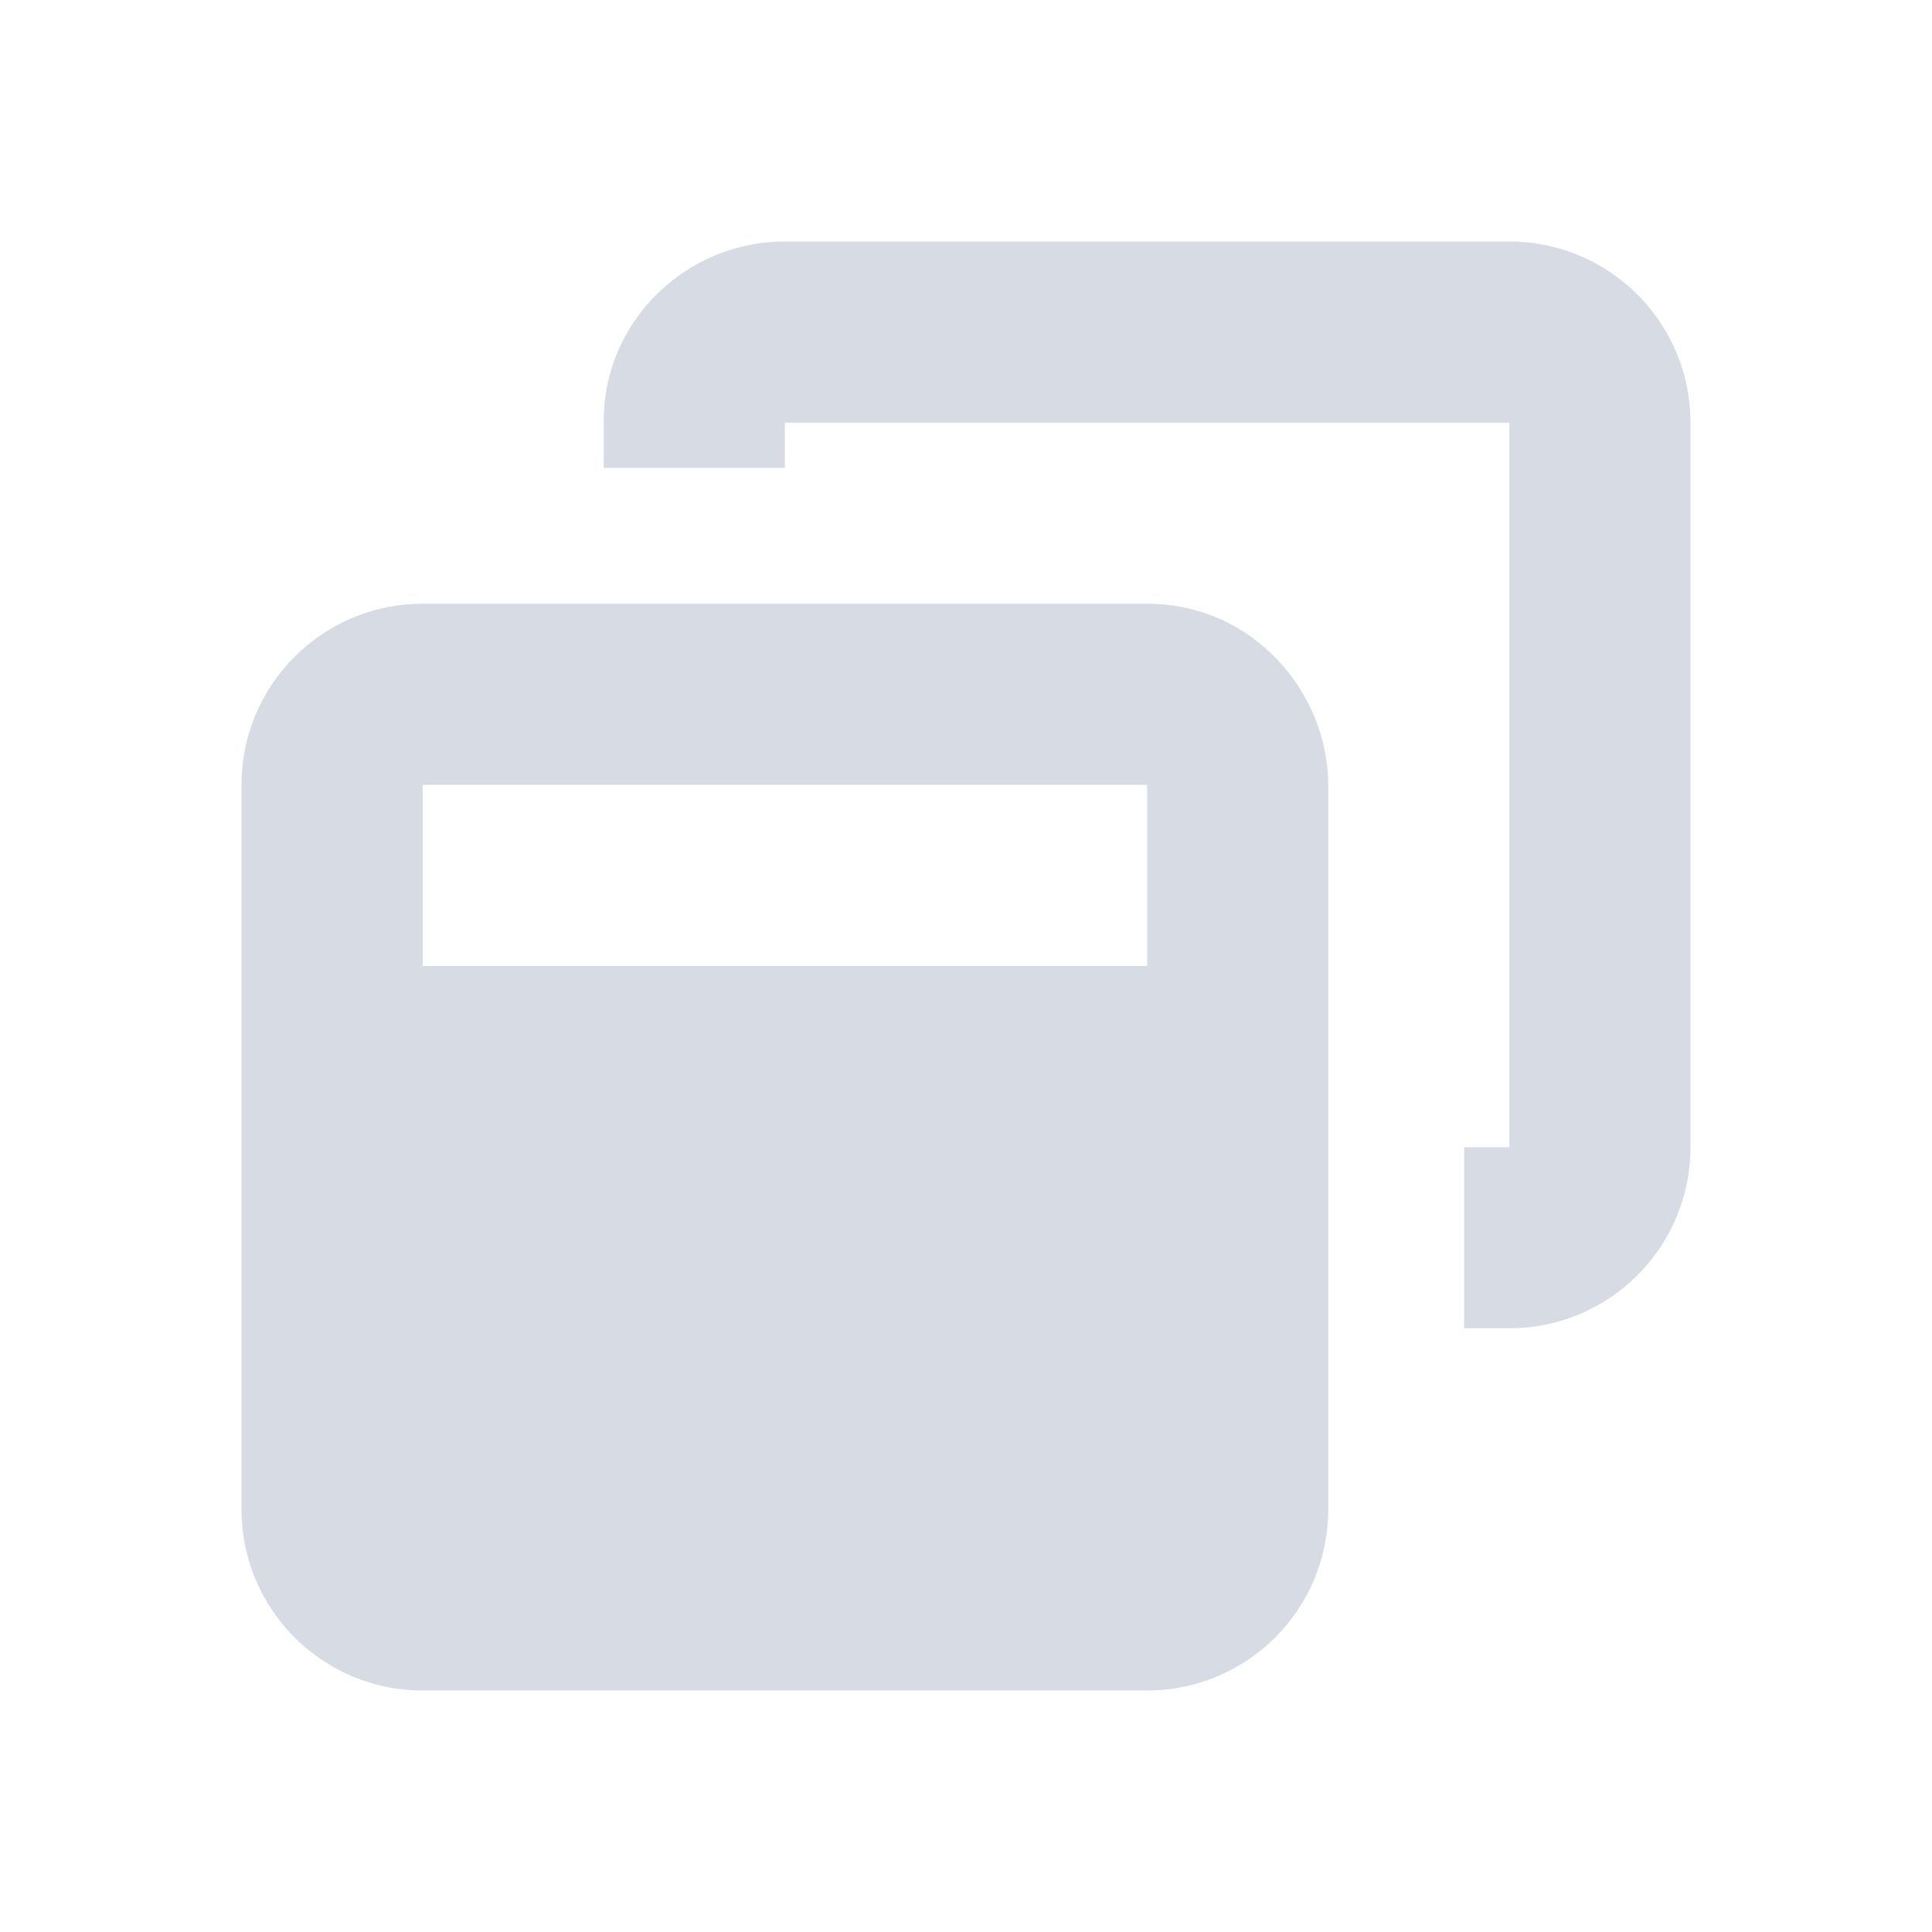
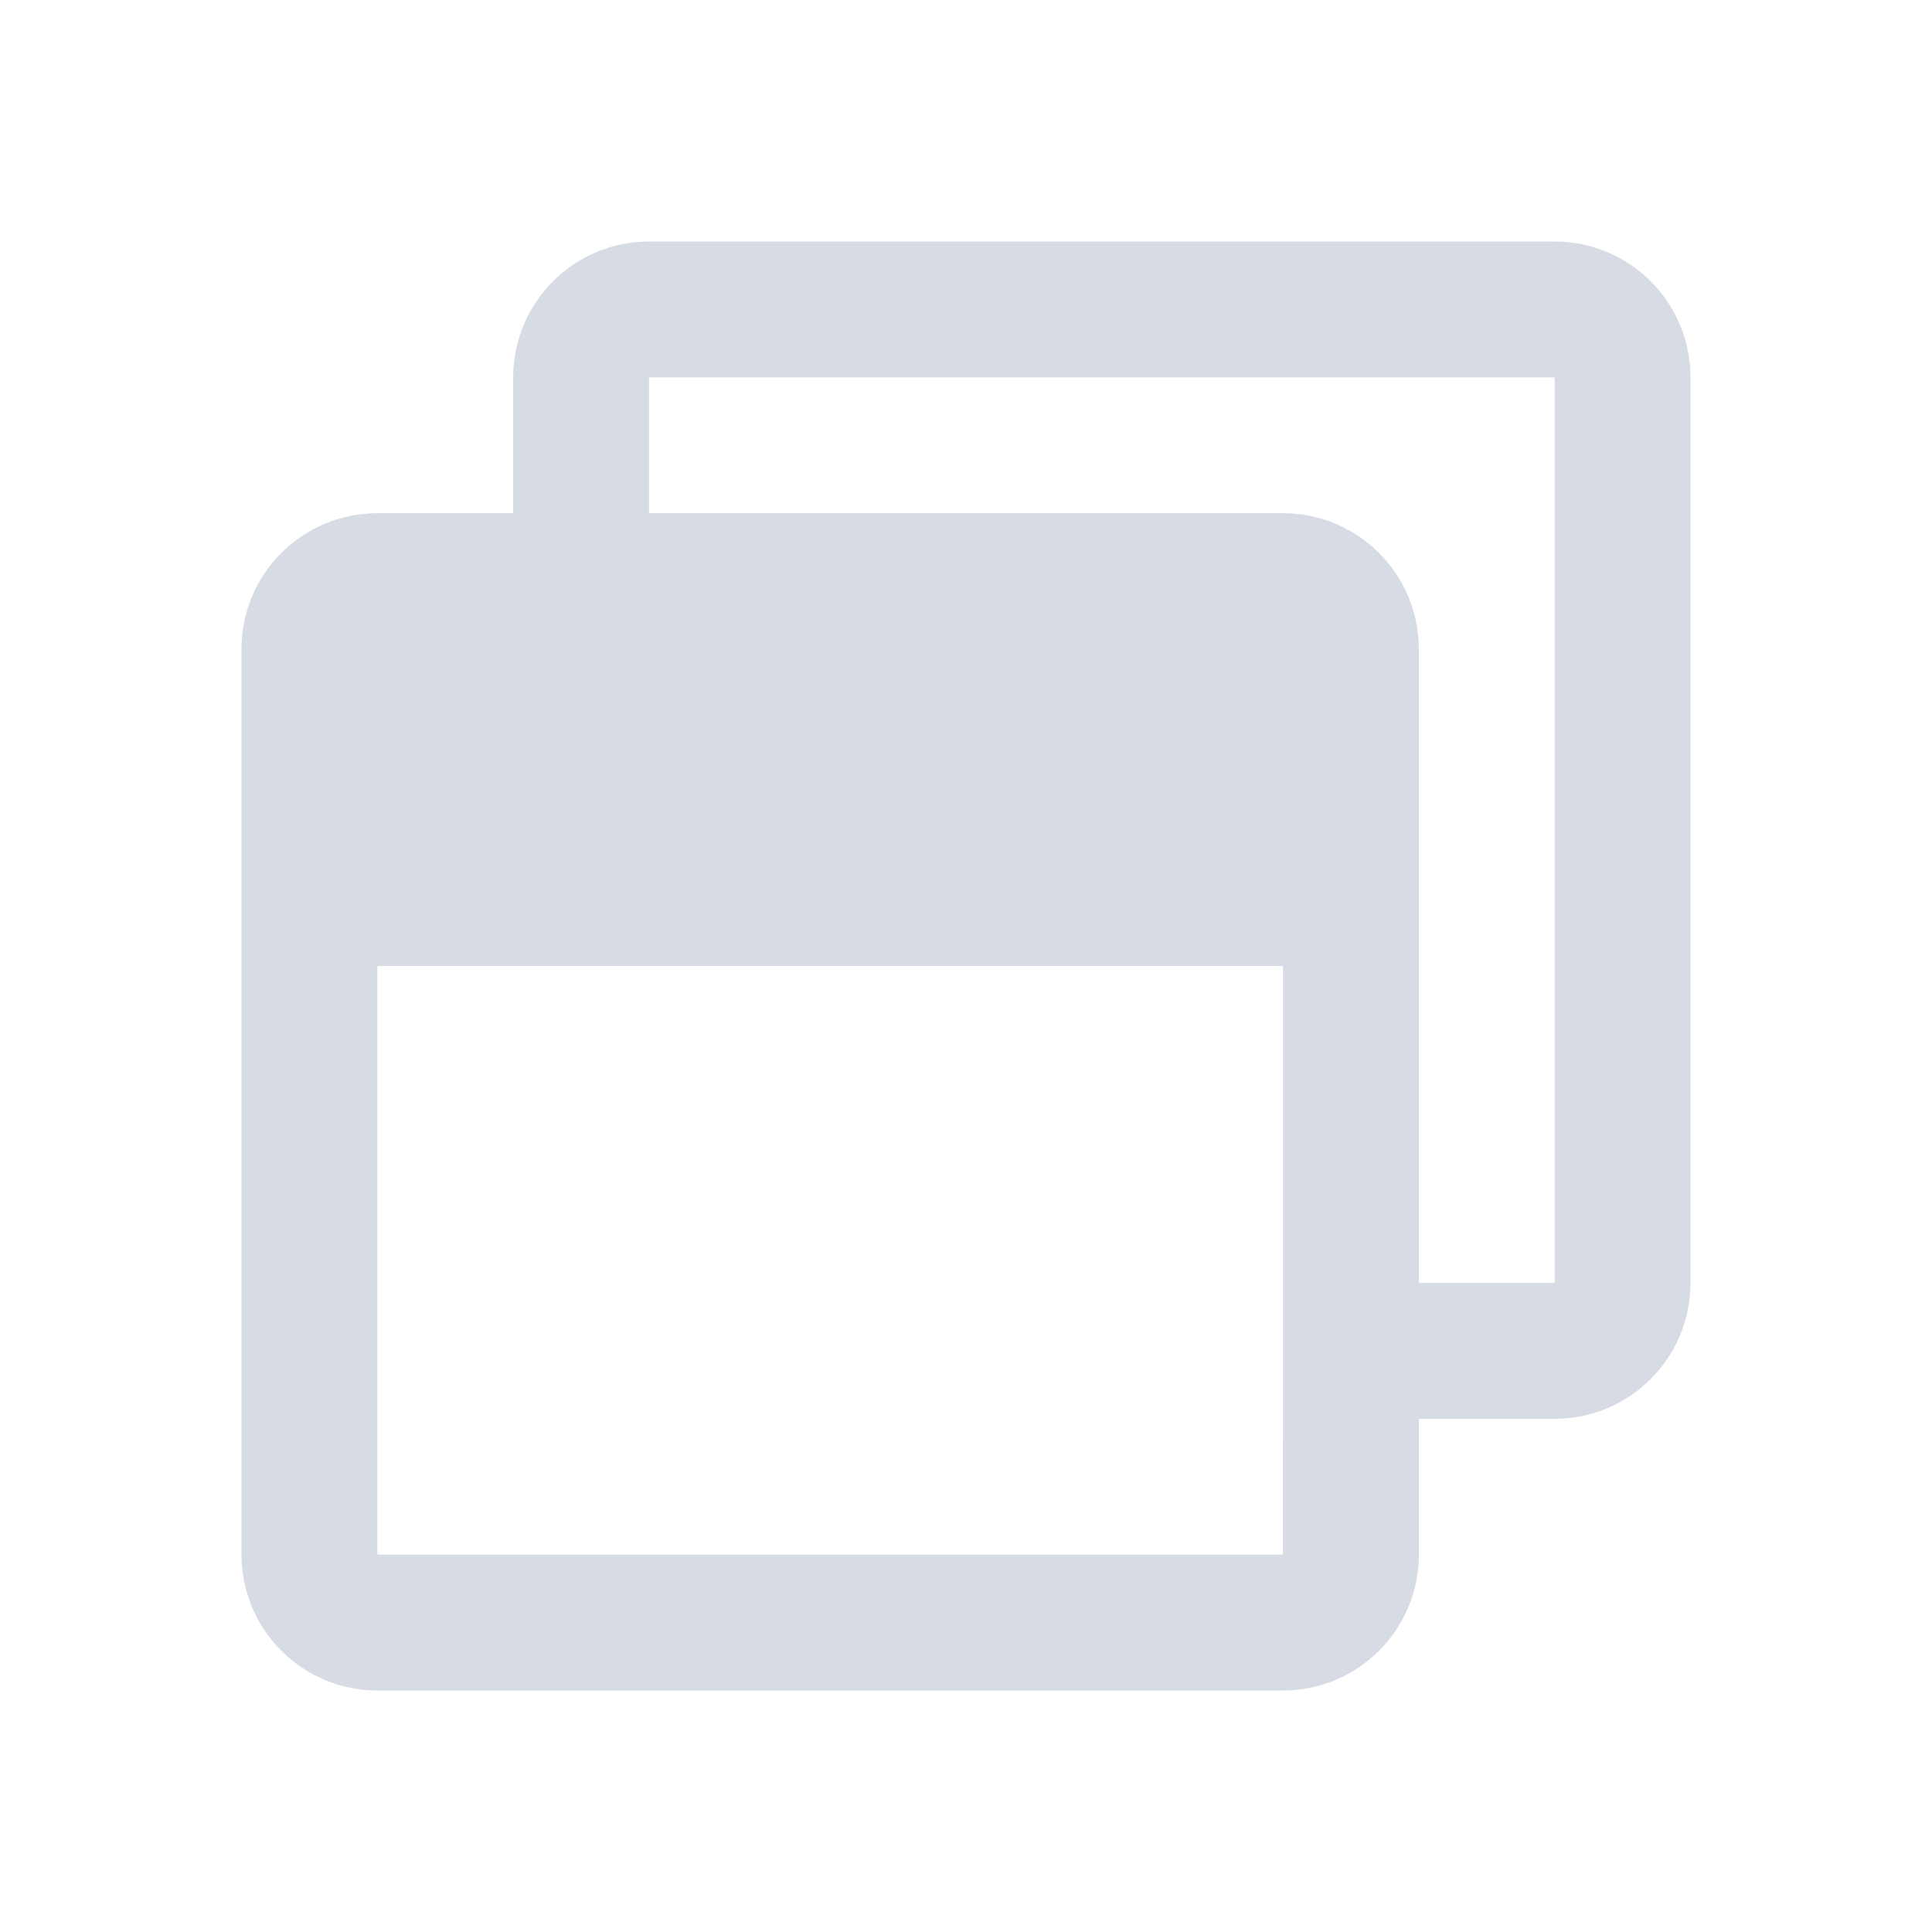
<svg xmlns="http://www.w3.org/2000/svg" viewBox="0 0 24 24" version="1.1" id="svg1" width="24" height="24">
  <defs id="defs1" />
-   <path d="M 14.25,7.5 H 5.25 c -1.243,0 -2.25,1.007 -2.25,2.25 V 18.75 c 0,1.242 1.007,2.25 2.25,2.25 H 14.25 c 1.243,0 2.25,-1.008 2.25,-2.25 V 9.75 c 0,-1.136 -0.925,-2.25 -2.25,-2.25 z m 0,4.5 H 5.25 V 9.75 H 14.25 Z M 18.75,3 H 9.75 C 8.507,3 7.5,4.007 7.5,5.218 V 5.812 H 9.75 V 5.25 h 9 v 9 h -0.562 v 2.25 l 0.562,4e-6 c 1.243,0 2.25,-1.008 2.25,-2.25 V 5.25 C 21,4.007 19.991,3 18.75,3 Z" id="path1" style="stroke-width:0.035;fill:#d7dbe4;fill-opacity:1" />
+   <path d="M 19.312,3 H 8.062 C 7.131,3 6.375,3.756 6.375,4.688 V 6.375 H 4.688 C 3.756,6.375 3,7.131 3,8.062 v 11.25 C 3,20.244 3.756,21 4.688,21 h 11.25 c 0.932,0 1.688,-0.756 1.688,-1.688 V 17.625 h 1.688 C 20.244,17.625 21,16.869 21,15.938 V 4.688 C 21,3.756 20.244,3 19.312,3 Z m -3.375,16.312 H 4.688 V 12 h 11.25 z m 3.375,-3.375 H 17.625 V 8.062 C 17.625,7.131 16.869,6.375 15.938,6.375 H 8.062 V 4.688 h 11.25 z" id="path1" style="fill:#d7dbe4;fill-opacity:1;stroke-width:0.035" />
</svg>
